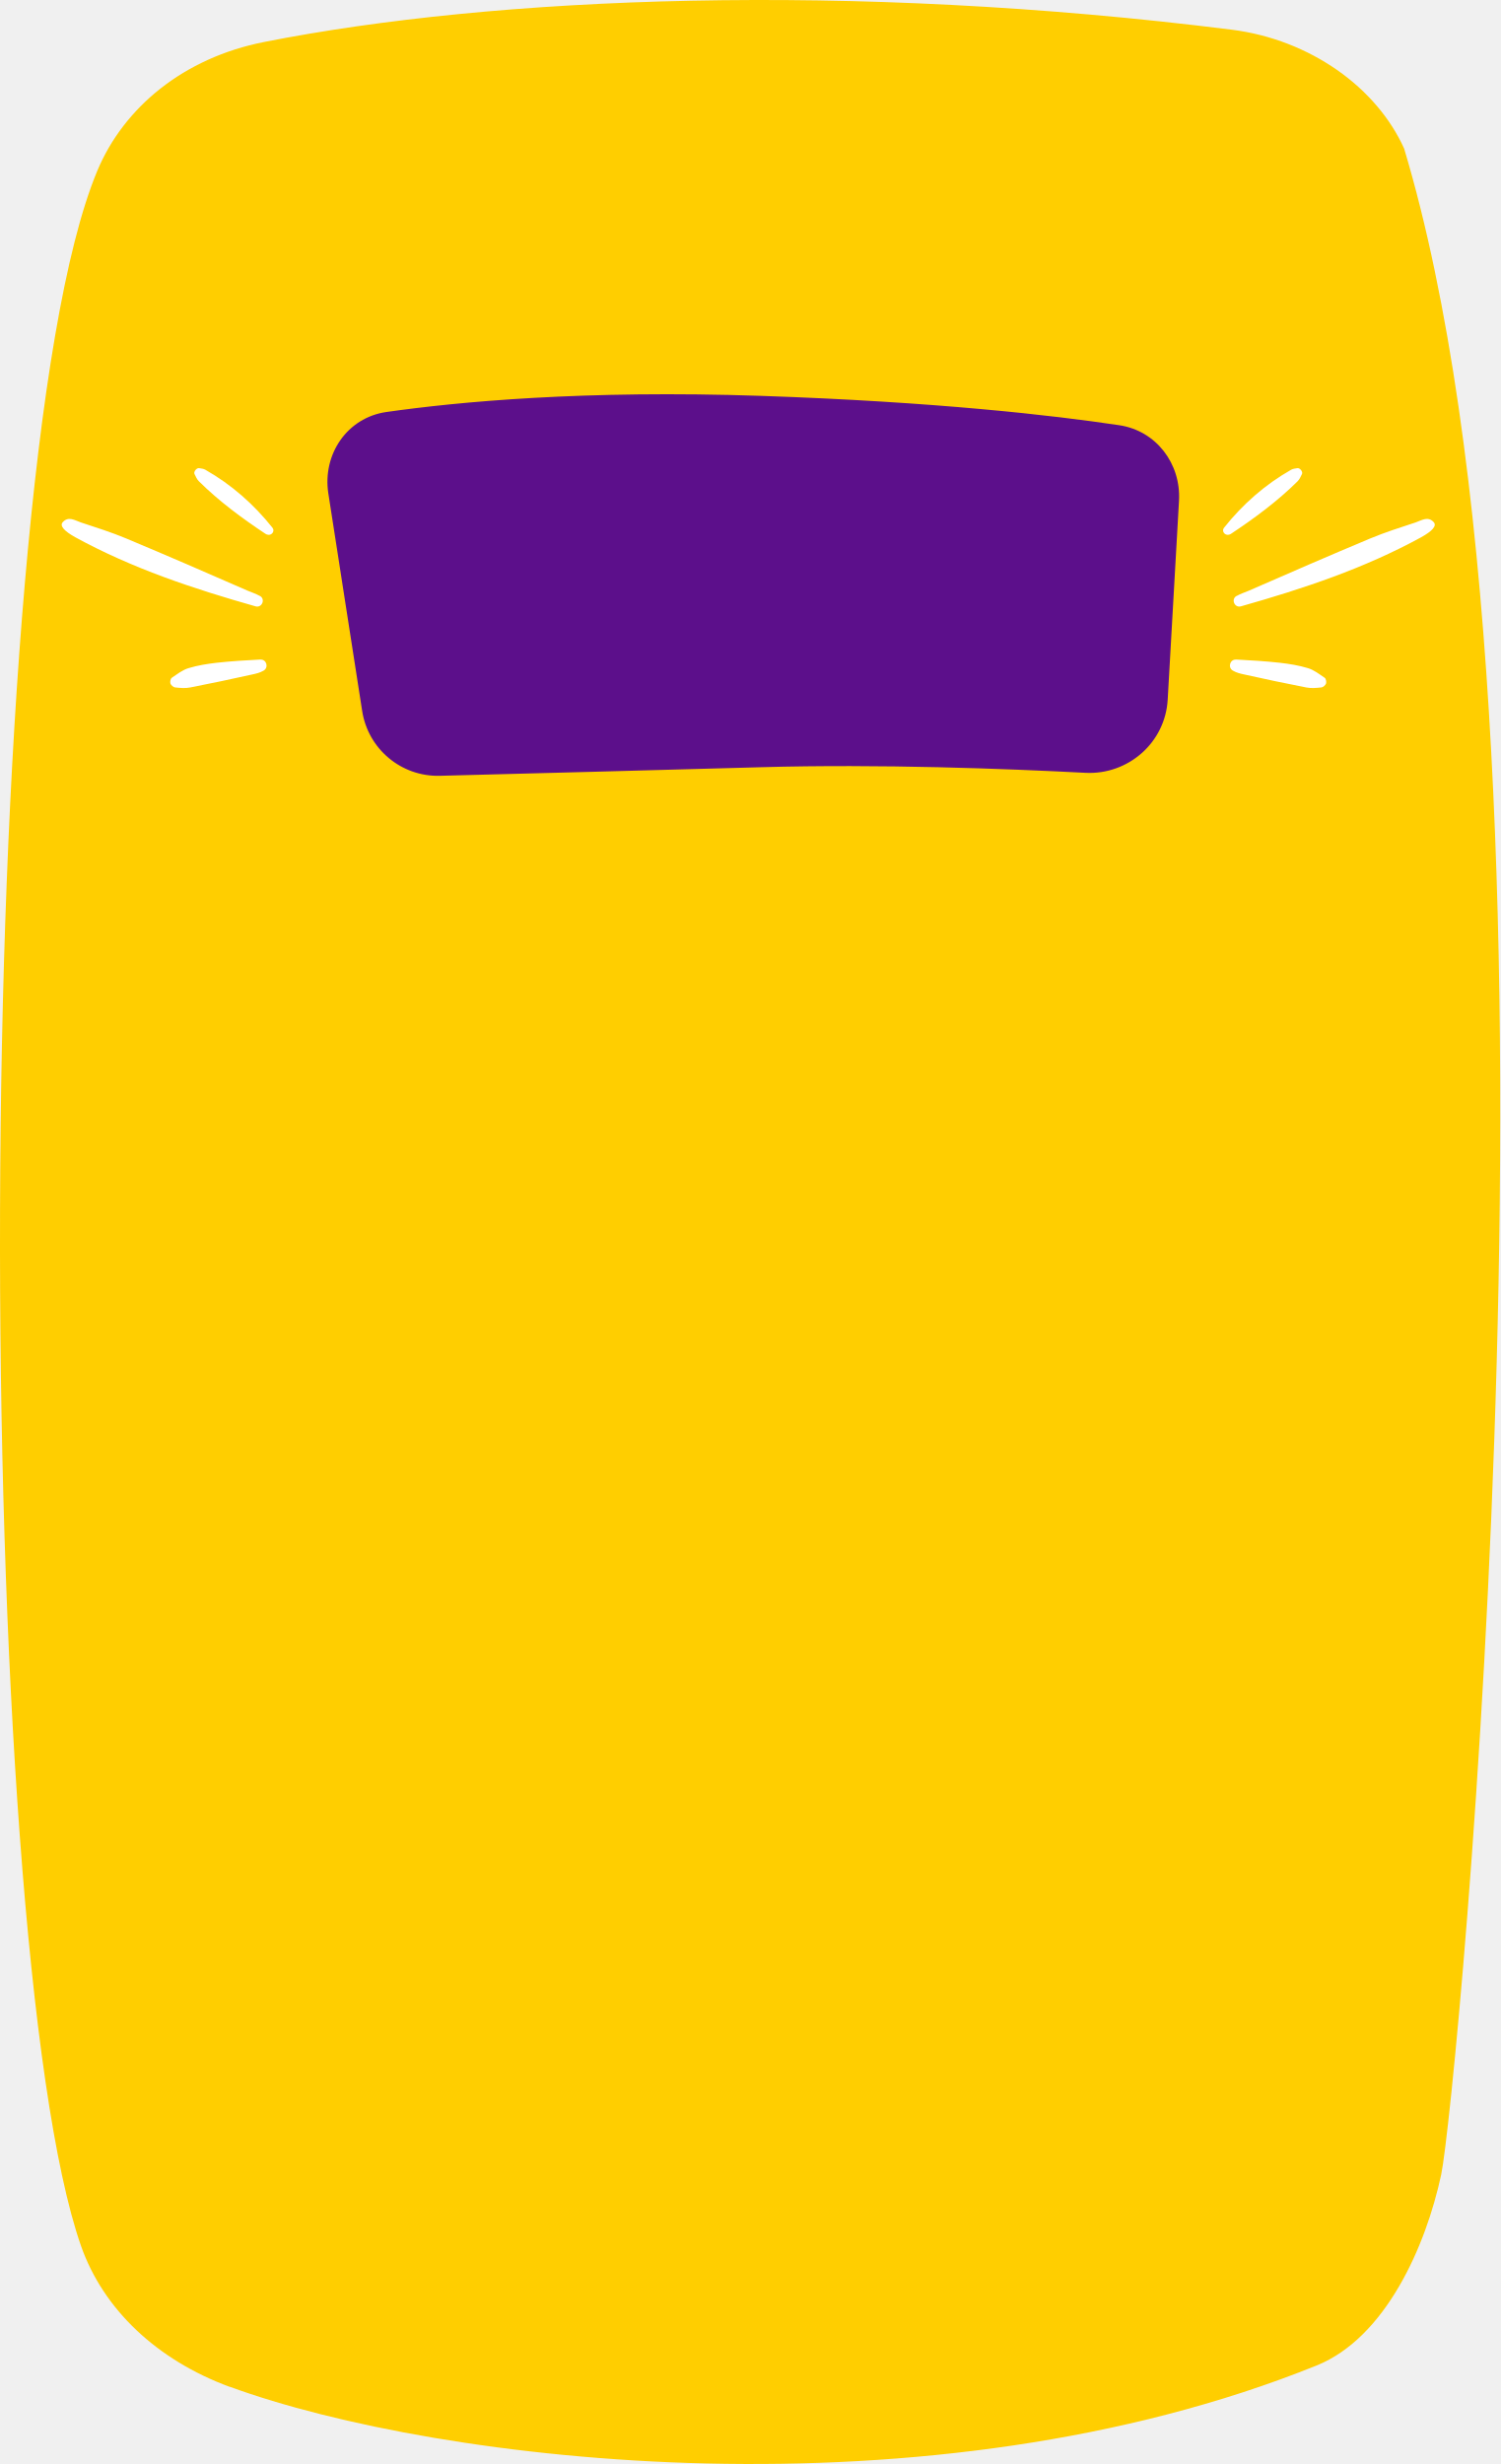
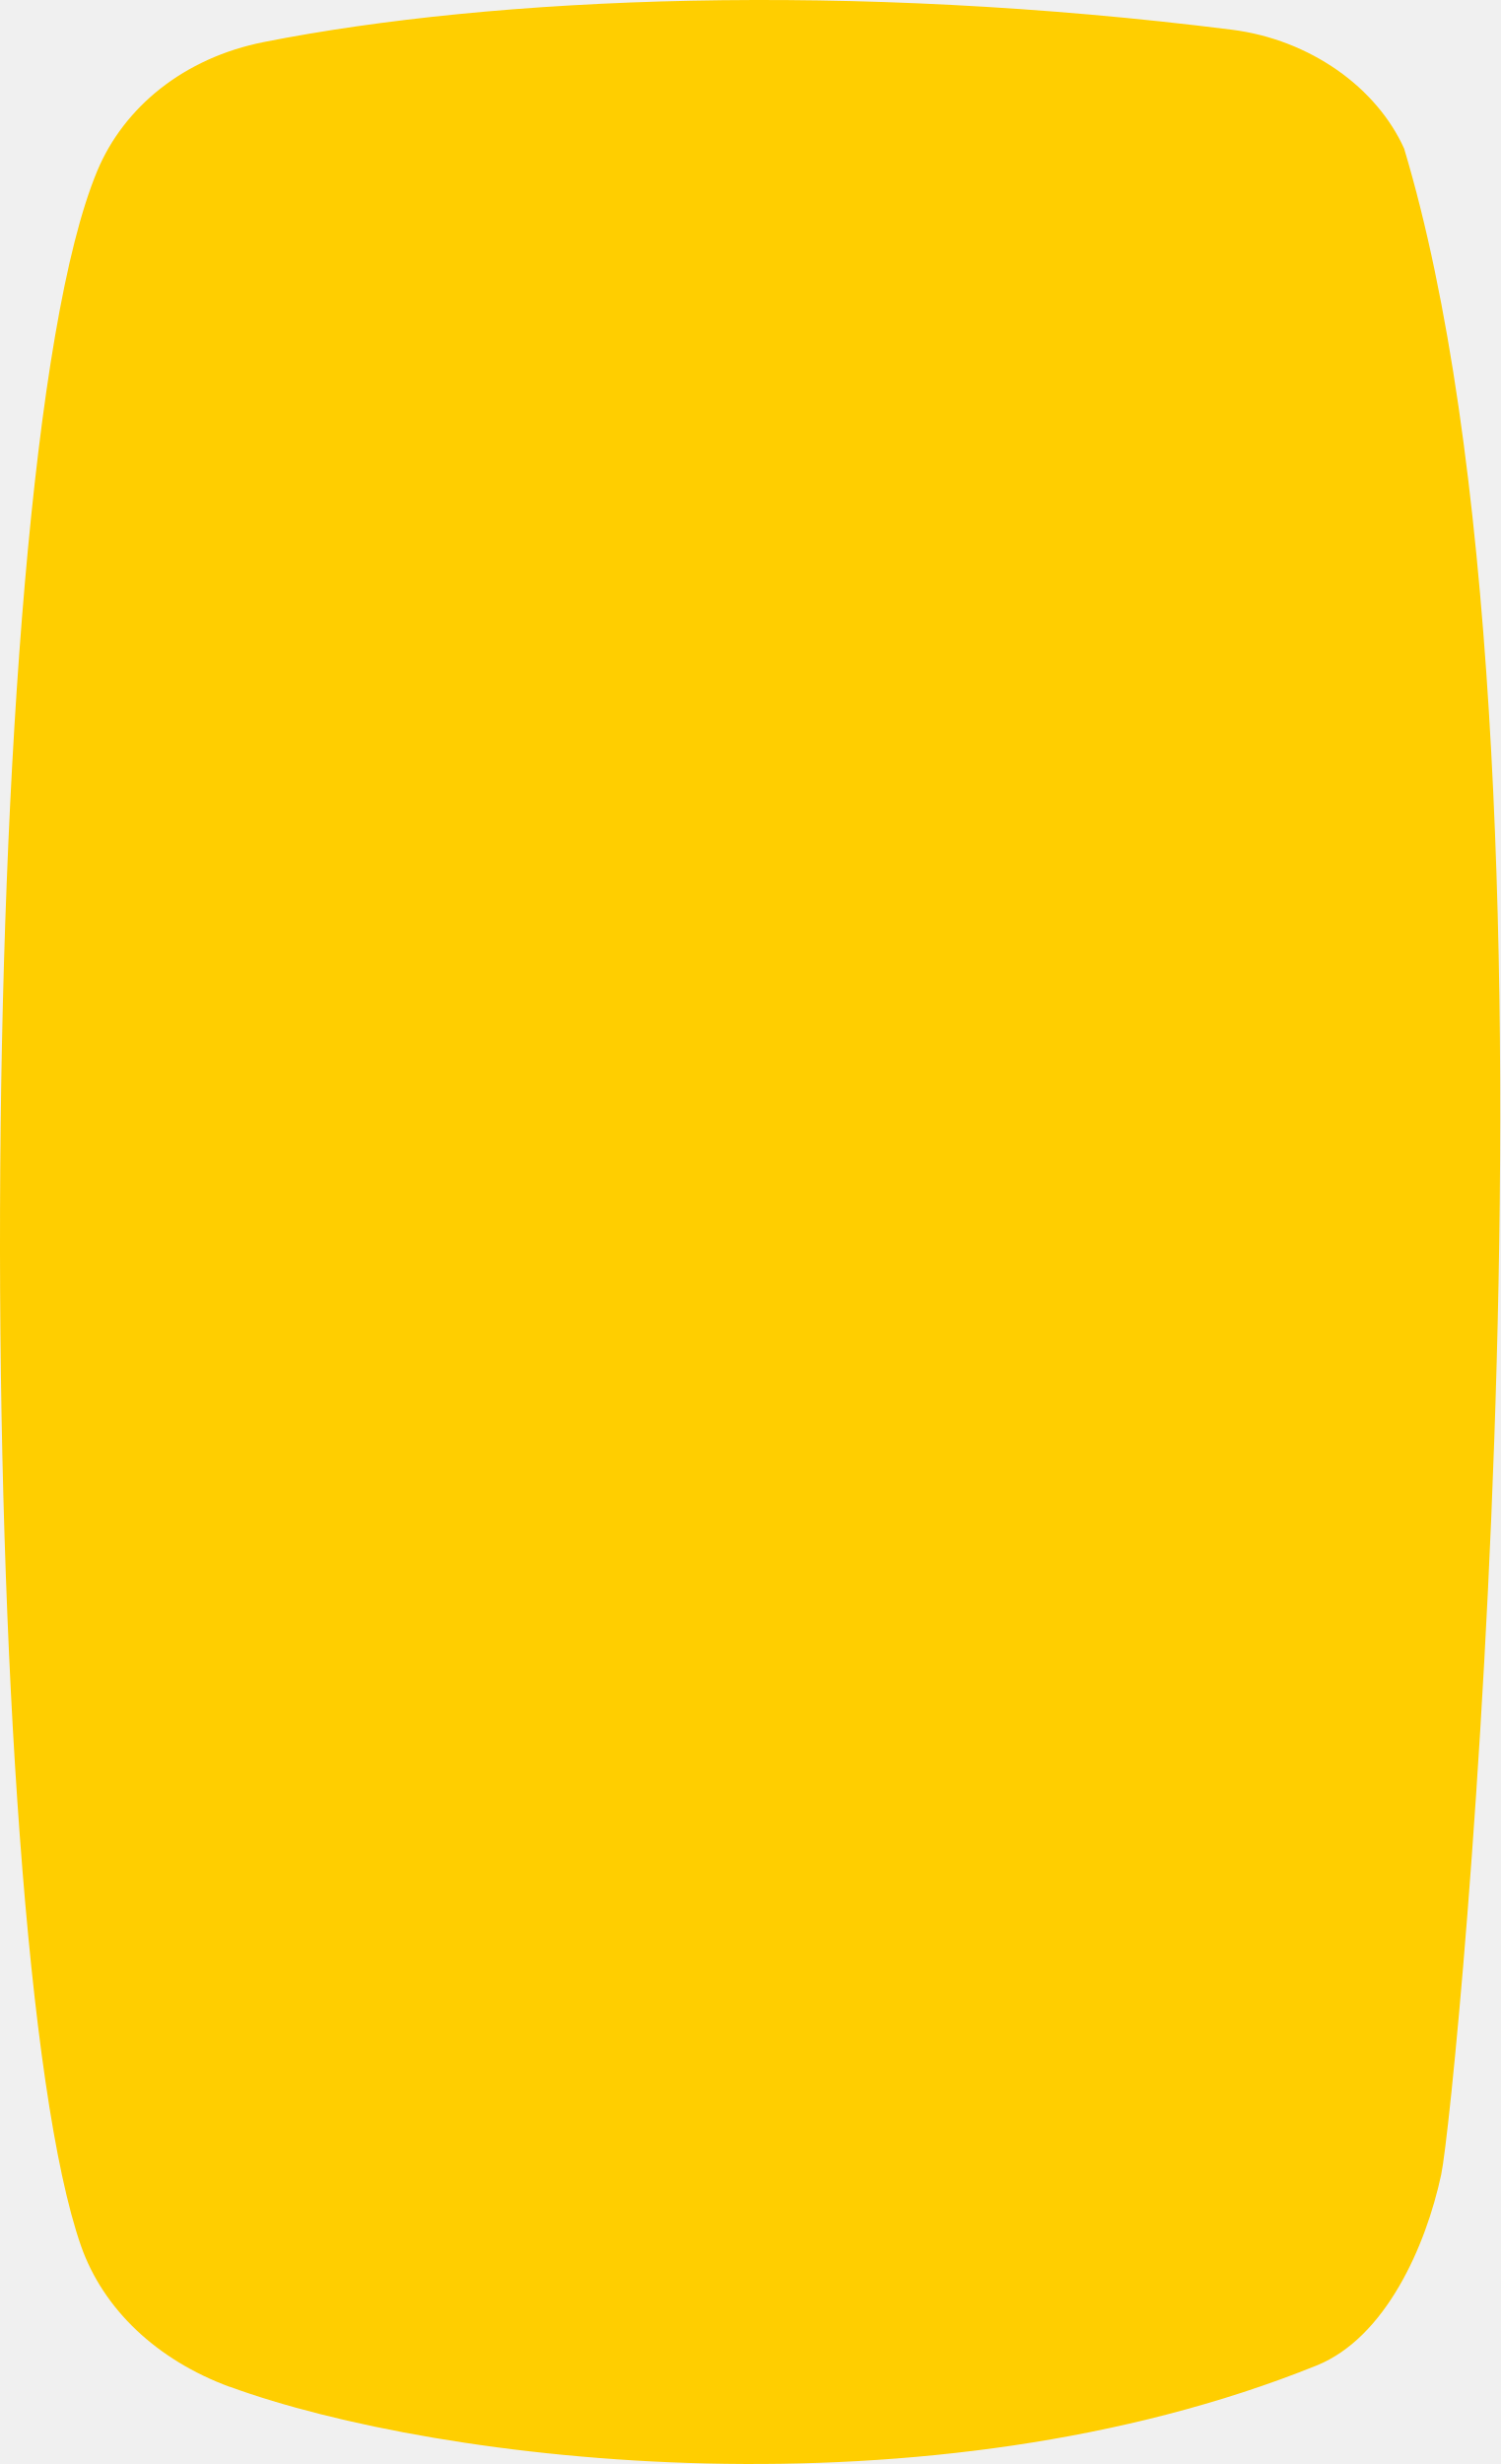
<svg xmlns="http://www.w3.org/2000/svg" width="274" height="450" viewBox="0 0 274 450" fill="none">
  <path d="M41.978 435.895C80.326 449.927 169.772 460.515 240.47 432.007C253.052 426.934 260.411 410.24 263.217 397.153C266.024 384.067 289.689 138.098 256.449 27.135C251.441 16.005 239.296 7.227 224.949 5.422C155.142 -3.345 90.473 -0.67 48.239 7.667C33.605 10.547 22.622 19.572 17.77 31.197C-5.89 87.882 -4.951 353.983 14.822 410.24C18.866 421.714 28.622 431.017 41.978 435.916V435.895Z" fill="#FFCE00" />
-   <path d="M59.968 90.137C58.854 82.978 63.401 76.269 70.574 75.244C83.631 73.378 106.7 71.195 139.036 72.297C171.042 73.387 192.479 75.869 204.428 77.661C211.158 78.67 215.718 84.668 215.332 91.462L213.266 127.785C212.822 135.597 206.063 141.547 198.249 141.14C183.835 140.389 160.633 139.507 139.036 140.116C120.389 140.642 95.143 141.302 80.323 141.685C73.289 141.866 67.229 136.797 66.147 129.845L59.968 90.137Z" fill="#5C0F8B" />
-   <path d="M225.848 108.83C224.784 109.415 225.465 111.055 226.63 110.738C237.991 107.518 249.171 103.816 259.564 98.115C261.612 96.975 262.436 96.036 261.867 95.379C260.805 94.189 259.616 95.051 258.543 95.41C255.752 96.327 252.925 97.226 250.215 98.357C242.817 101.457 235.441 104.656 228.076 107.881C227.363 108.181 226.611 108.419 225.84 108.848L225.848 108.83Z" fill="white" />
-   <path d="M225.726 120.459C224.61 120.421 224.217 121.932 225.171 122.474C225.857 122.873 226.525 123.018 227.192 123.164C230.985 124.012 234.777 124.813 238.575 125.552C239.47 125.734 240.444 125.641 241.356 125.542C241.662 125.503 242.073 125.133 242.188 124.83C242.285 124.518 242.171 123.933 241.929 123.78C240.943 123.112 239.961 122.335 238.861 122.016C237.201 121.511 235.479 121.243 233.749 121.04C231.083 120.746 228.422 120.588 225.753 120.449L225.726 120.459Z" fill="white" />
-   <path d="M223.444 96.548C223.185 97.12 223.718 97.761 224.339 97.664C224.528 97.638 224.681 97.596 224.813 97.5C229.13 94.63 233.295 91.558 236.992 87.897C237.35 87.547 237.564 87.023 237.8 86.551C237.983 86.145 237.402 85.416 236.943 85.498C236.556 85.567 236.14 85.602 235.813 85.787C231.027 88.512 226.965 92.097 223.529 96.409C223.504 96.464 223.479 96.52 223.454 96.575L223.444 96.548Z" fill="white" />
-   <path d="M47.465 108.83C48.529 109.415 47.849 111.055 46.684 110.738C35.322 107.518 24.143 103.816 13.749 98.115C11.701 96.975 10.877 96.036 11.447 95.379C12.508 94.189 13.697 95.051 14.771 95.41C17.561 96.327 20.389 97.226 23.099 98.357C30.496 101.457 37.872 104.656 45.238 107.881C45.951 108.181 46.702 108.419 47.474 108.848L47.465 108.83Z" fill="white" />
-   <path d="M47.587 120.459C48.703 120.421 49.097 121.932 48.142 122.474C47.456 122.873 46.789 123.018 46.122 123.164C42.328 124.012 38.537 124.813 34.739 125.552C33.844 125.734 32.869 125.641 31.958 125.542C31.651 125.503 31.24 125.133 31.125 124.83C31.029 124.518 31.142 123.933 31.384 123.78C32.371 123.112 33.352 122.335 34.452 122.016C36.112 121.511 37.835 121.243 39.564 121.04C42.231 120.746 44.891 120.588 47.56 120.449L47.587 120.459Z" fill="white" />
-   <path d="M49.87 96.548C50.128 97.12 49.596 97.761 48.974 97.664C48.785 97.638 48.633 97.596 48.501 97.5C44.183 94.63 40.019 91.558 36.322 87.897C35.964 87.547 35.749 87.023 35.514 86.551C35.331 86.145 35.912 85.416 36.371 85.498C36.758 85.567 37.173 85.602 37.501 85.787C42.286 88.512 46.349 92.097 49.785 96.409C49.81 96.464 49.835 96.52 49.86 96.575L49.87 96.548Z" fill="white" />
</svg>
